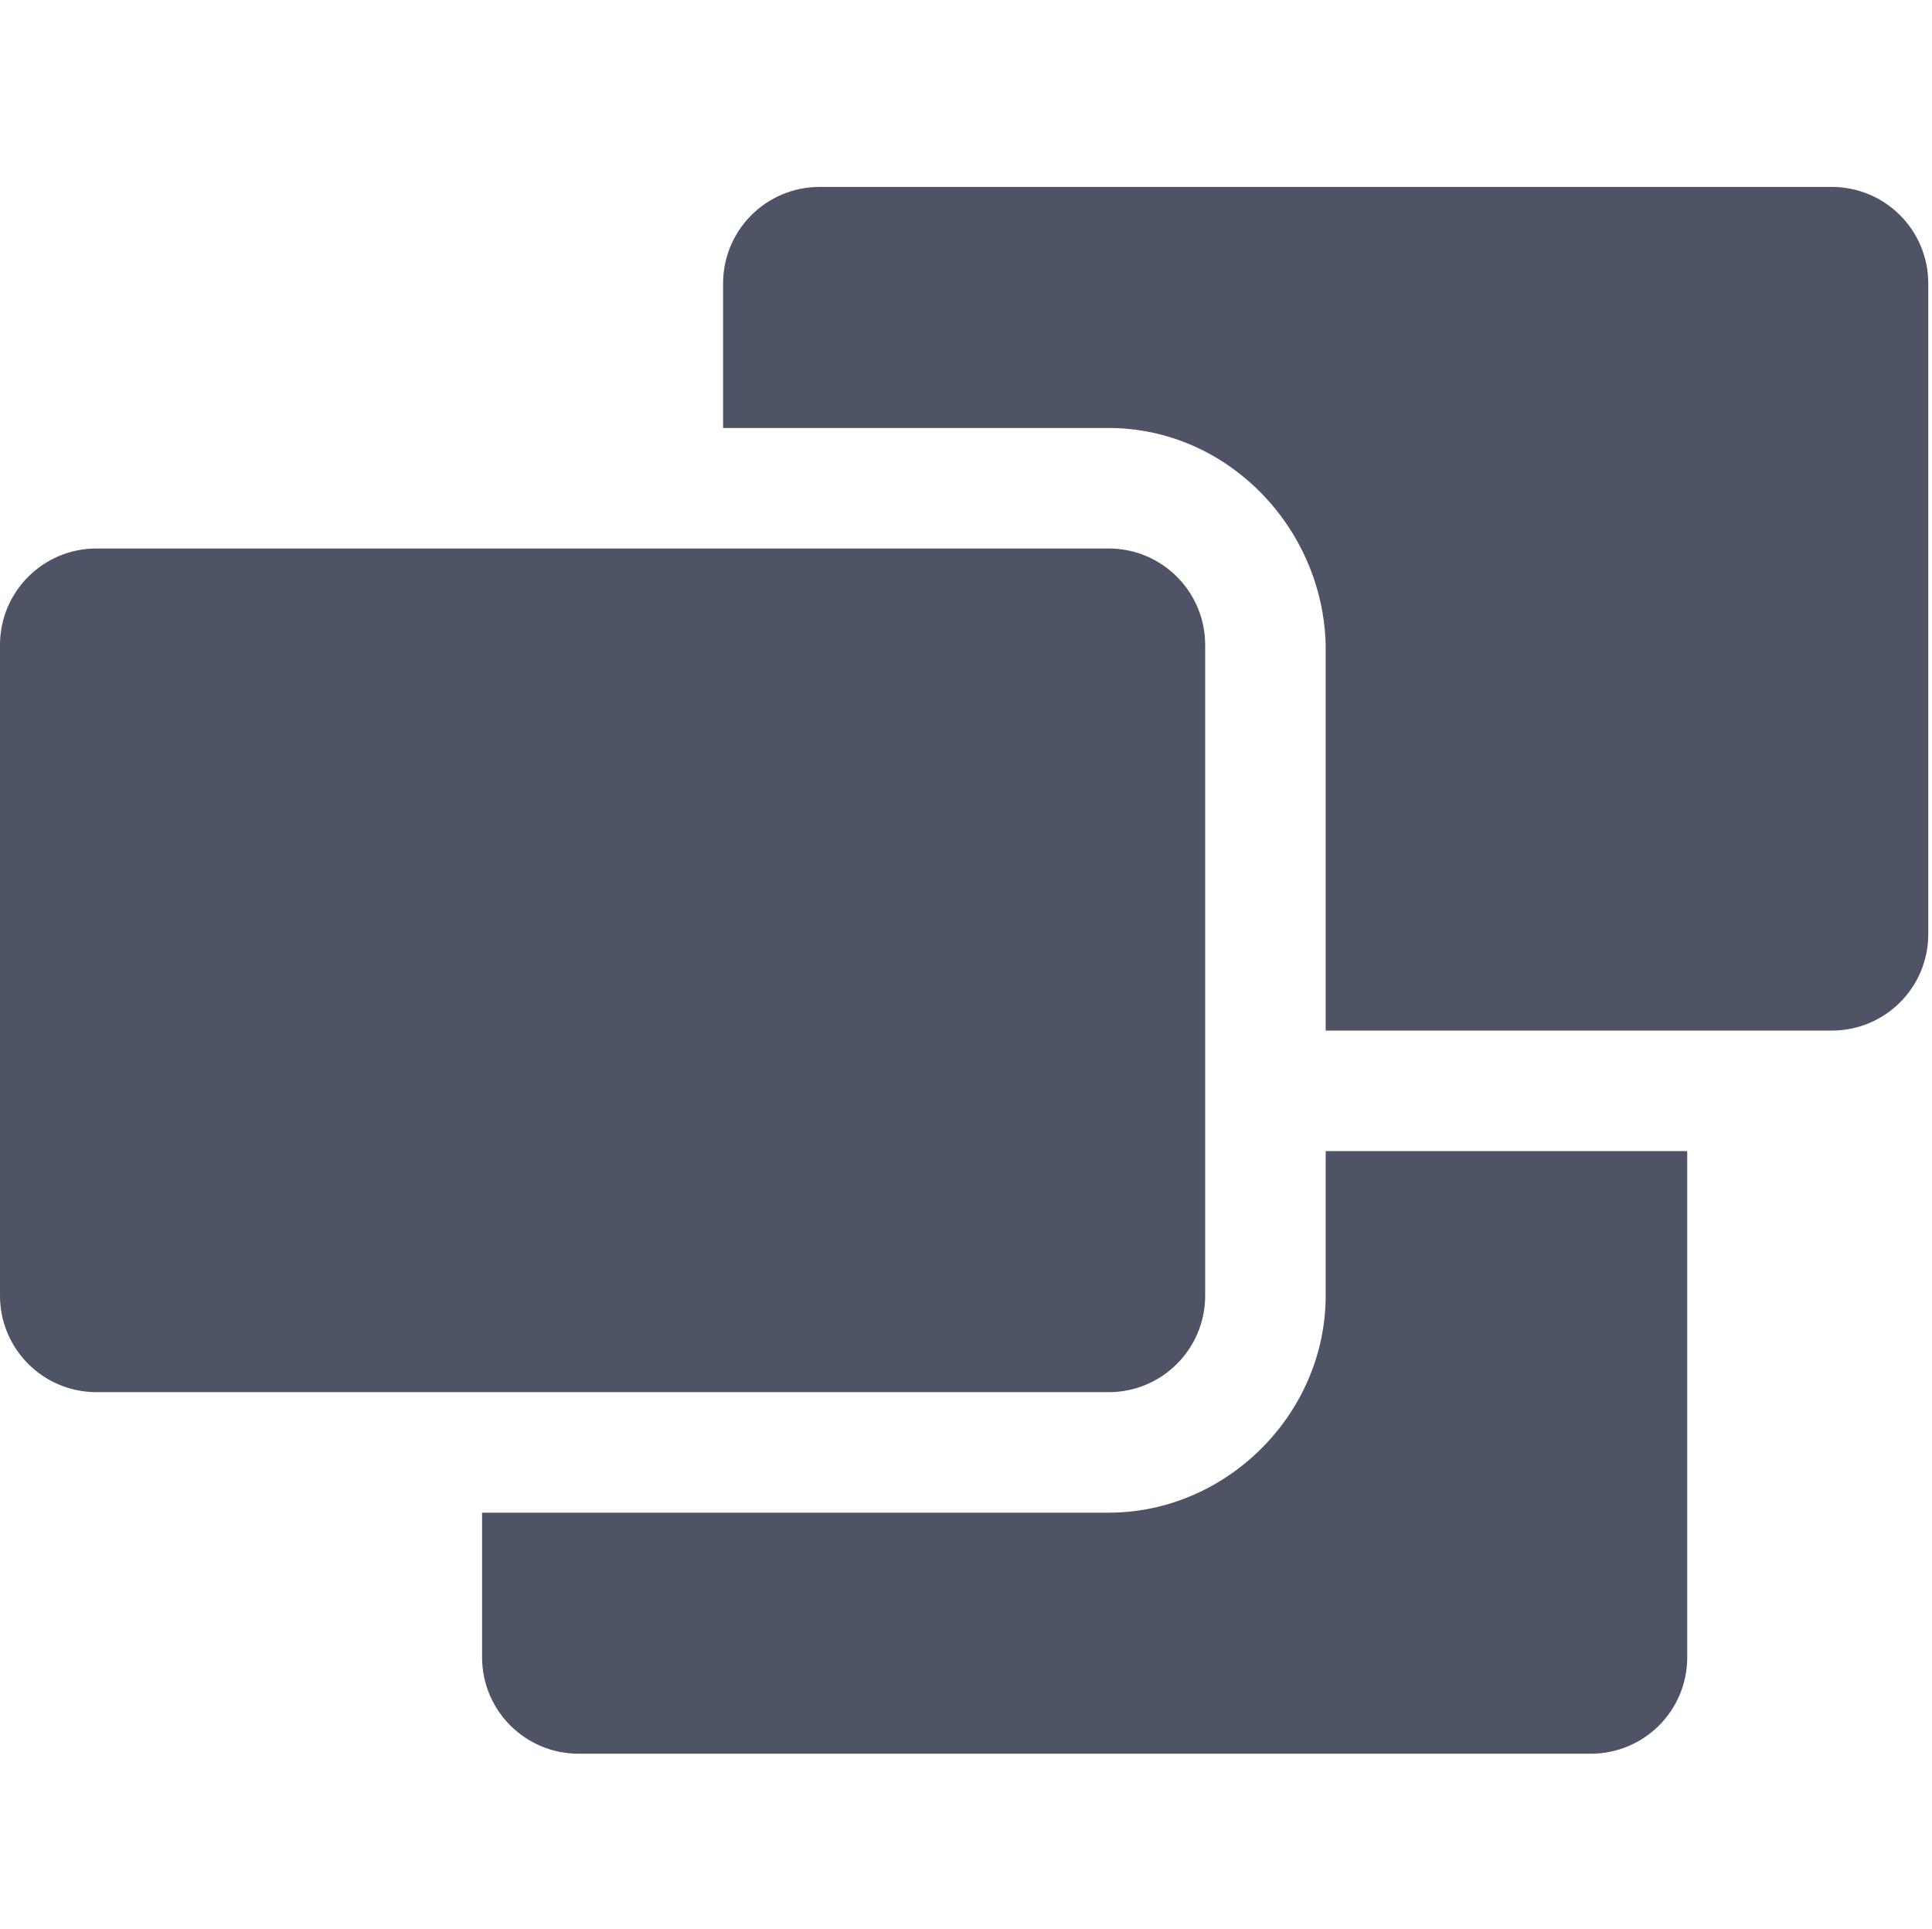
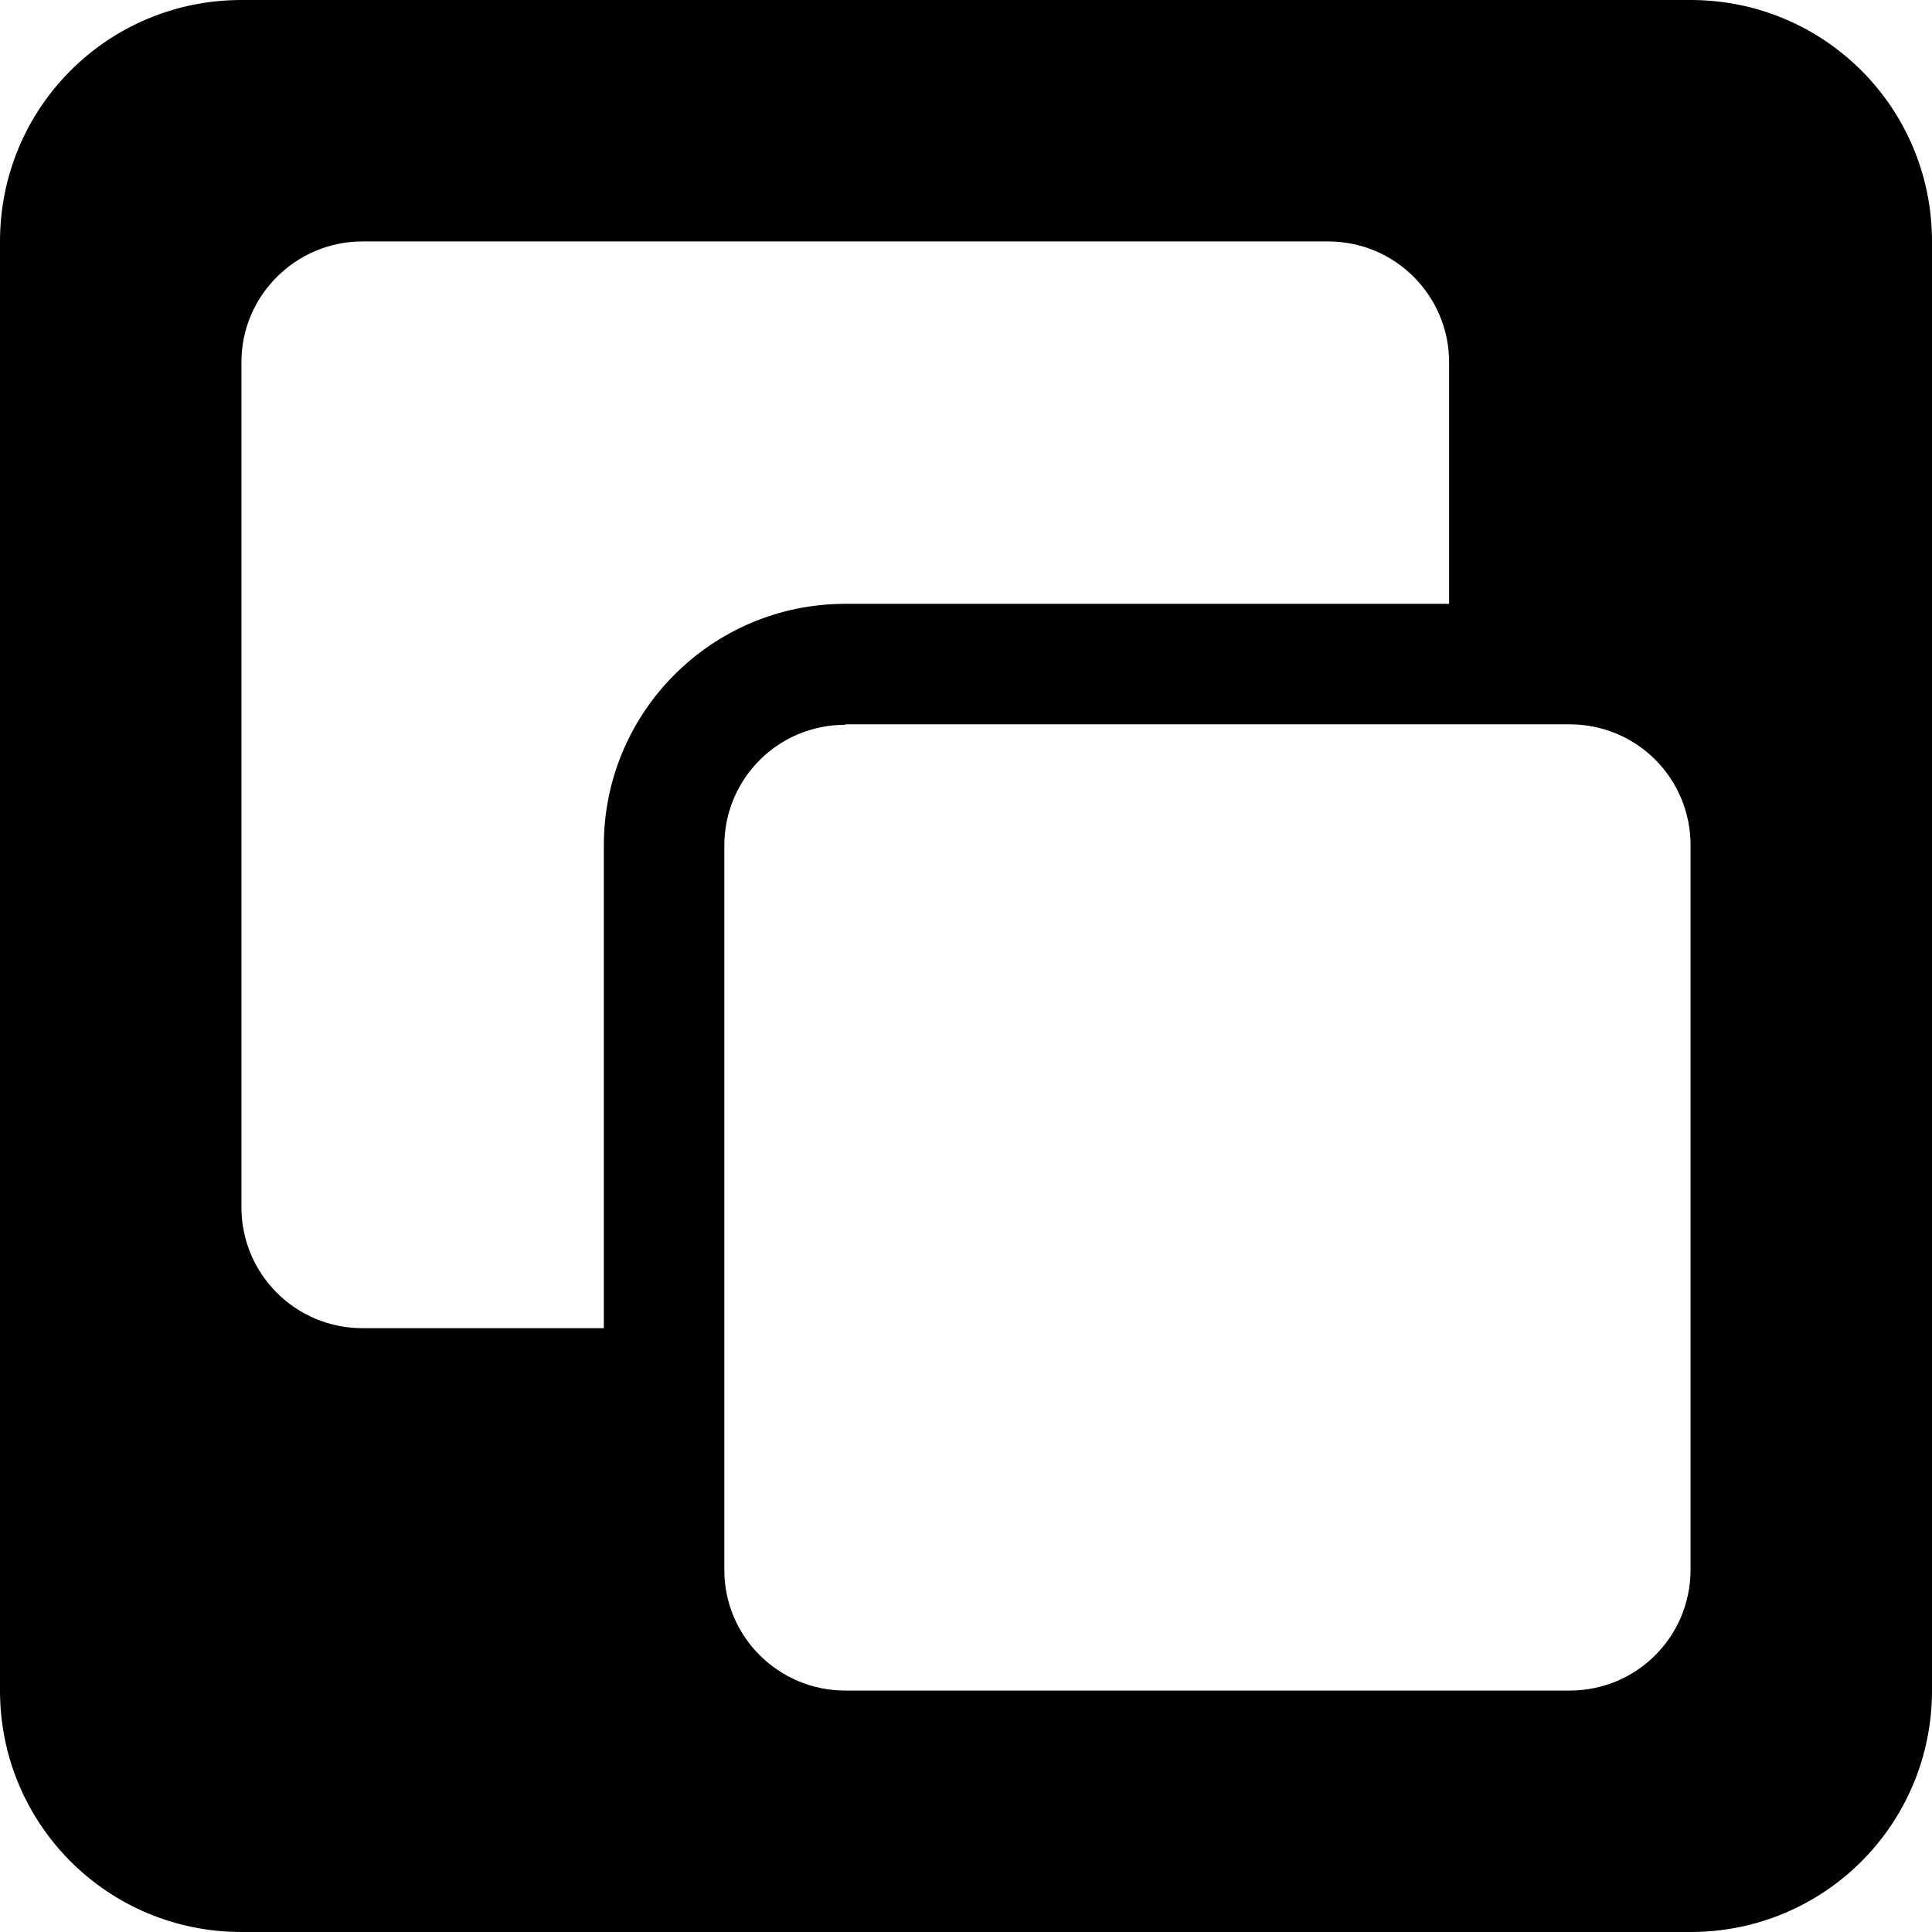
- <svg xmlns="http://www.w3.org/2000/svg" xmlns:ns1="http://www.openswatchbook.org/uri/2009/osb" width="16.031" version="1.1" style="enable-background:new" id="svg7384" height="16">
-   <defs id="defs7386">
-     <linearGradient ns1:paint="solid" id="linearGradient8297">
-       <stop style="stop-color:#000000;stop-opacity:1;" offset="0" id="stop8295" />
-     </linearGradient>
-     <linearGradient ns1:paint="solid" id="linearGradient6882">
-       <stop style="stop-color:#555555;stop-opacity:1;" offset="0" id="stop6884" />
-     </linearGradient>
-     <linearGradient ns1:paint="solid" id="linearGradient5606">
-       <stop style="stop-color:#000000;stop-opacity:1;" offset="0" id="stop5608" />
-     </linearGradient>
-     <filter style="color-interpolation-filters:sRGB" id="filter7554">
-       <feBlend mode="darken" in2="BackgroundImage" id="feBlend7556" />
-     </filter>
-   </defs>
-   <g transform="translate(-1124,555.5513)" style="display:inline" id="layer9" />
-   <g transform="translate(-1124,555.5513)" style="display:inline;filter:url(#filter7554)" id="layer10" />
-   <g transform="translate(-883,-61.44872)" style="display:inline" id="layer1" />
-   <g transform="translate(-1124,555.5513)" style="display:inline" id="layer14" />
-   <g transform="translate(-1124,555.5513)" style="display:inline" id="layer15" />
-   <g transform="translate(-1124,555.5513)" style="display:inline" id="g71291" />
-   <g transform="translate(-883,88.55128)" style="display:inline" id="layer2" />
-   <g transform="translate(-1124,555.5513)" style="display:inline" id="layer12" />
-   <path style="fill:#4c5263;fill-opacity:0.988;stroke:none;stroke-width:2;stroke-miterlimit:4;stroke-dasharray:none;stroke-opacity:1" d="m 11,9.551 v 1.199 c 0,0.98 -0.821,1.801 -1.801,1.801 H 4 v 1.199 c 0,0.443 0.358,0.801 0.801,0.801 H 13.199 C 13.642,14.551 14,14.194 14,13.751 V 9.551 Z" id="rect3162" />
-   <path style="fill:#4c5263;fill-opacity:0.988;stroke:none;stroke-width:2;stroke-miterlimit:4;stroke-dasharray:none;stroke-opacity:1" d="M 6.801,1.551 C 6.358,1.551 6,1.909 6,2.352 v 1.199 h 3.199 c 0.98,0 1.777,0.821 1.801,1.801 v 3.199 h 4.199 C 15.642,8.551 16,8.194 16,7.751 V 2.352 c 0,-0.443 -0.358,-0.801 -0.801,-0.801 z" id="rect3160" />
-   <rect height="7" id="rect3158" ry="0.8" style="fill:#4c5263;fill-opacity:0.988;stroke:none;stroke-width:113.386;stroke-miterlimit:4;stroke-dasharray:none;stroke-opacity:1" width="10" x="0" y="4.551" />
+ <svg xmlns="http://www.w3.org/2000/svg" width="16" height="16" viewBox="0 0 4.233 4.233" version="1.1" id="svg1">
+   <defs id="defs1">
+     </defs>
+   <g id="layer1">
+     <path id="rect1" style="fill:#000000;stroke-width:0.265" d="M 0.529,0 C 0.236,0 0,0.236 0,0.529 V 3.704 C 0,3.997 0.236,4.233 0.529,4.233 H 3.704 c 0.293,0 0.529,-0.236 0.529,-0.529 V 0.529 C 4.233,0.236 3.997,0 3.704,0 Z M 0.794,0.529 H 2.91 C 3.057,0.529 3.175,0.648 3.175,0.794 V 1.323 H 1.852 c -0.292,0 -0.529,0.237 -0.529,0.529 l -10e-8,1.058 H 0.794 c -0.146,0 -0.265,-0.118 -0.265,-0.265 l 10e-9,-1.852 C 0.529,0.648 0.648,0.529 0.794,0.529 Z M 1.852,1.587 h 1.587 c 0.147,0 0.265,0.118 0.265,0.265 l 10e-8,1.587 c 0,0.147 -0.118,0.265 -0.265,0.265 h -1.587 C 1.706,3.704 1.587,3.586 1.587,3.44 l 0,-1.587 c 0,-0.147 0.118,-0.265 0.265,-0.265 z" />
+   </g>
</svg>
